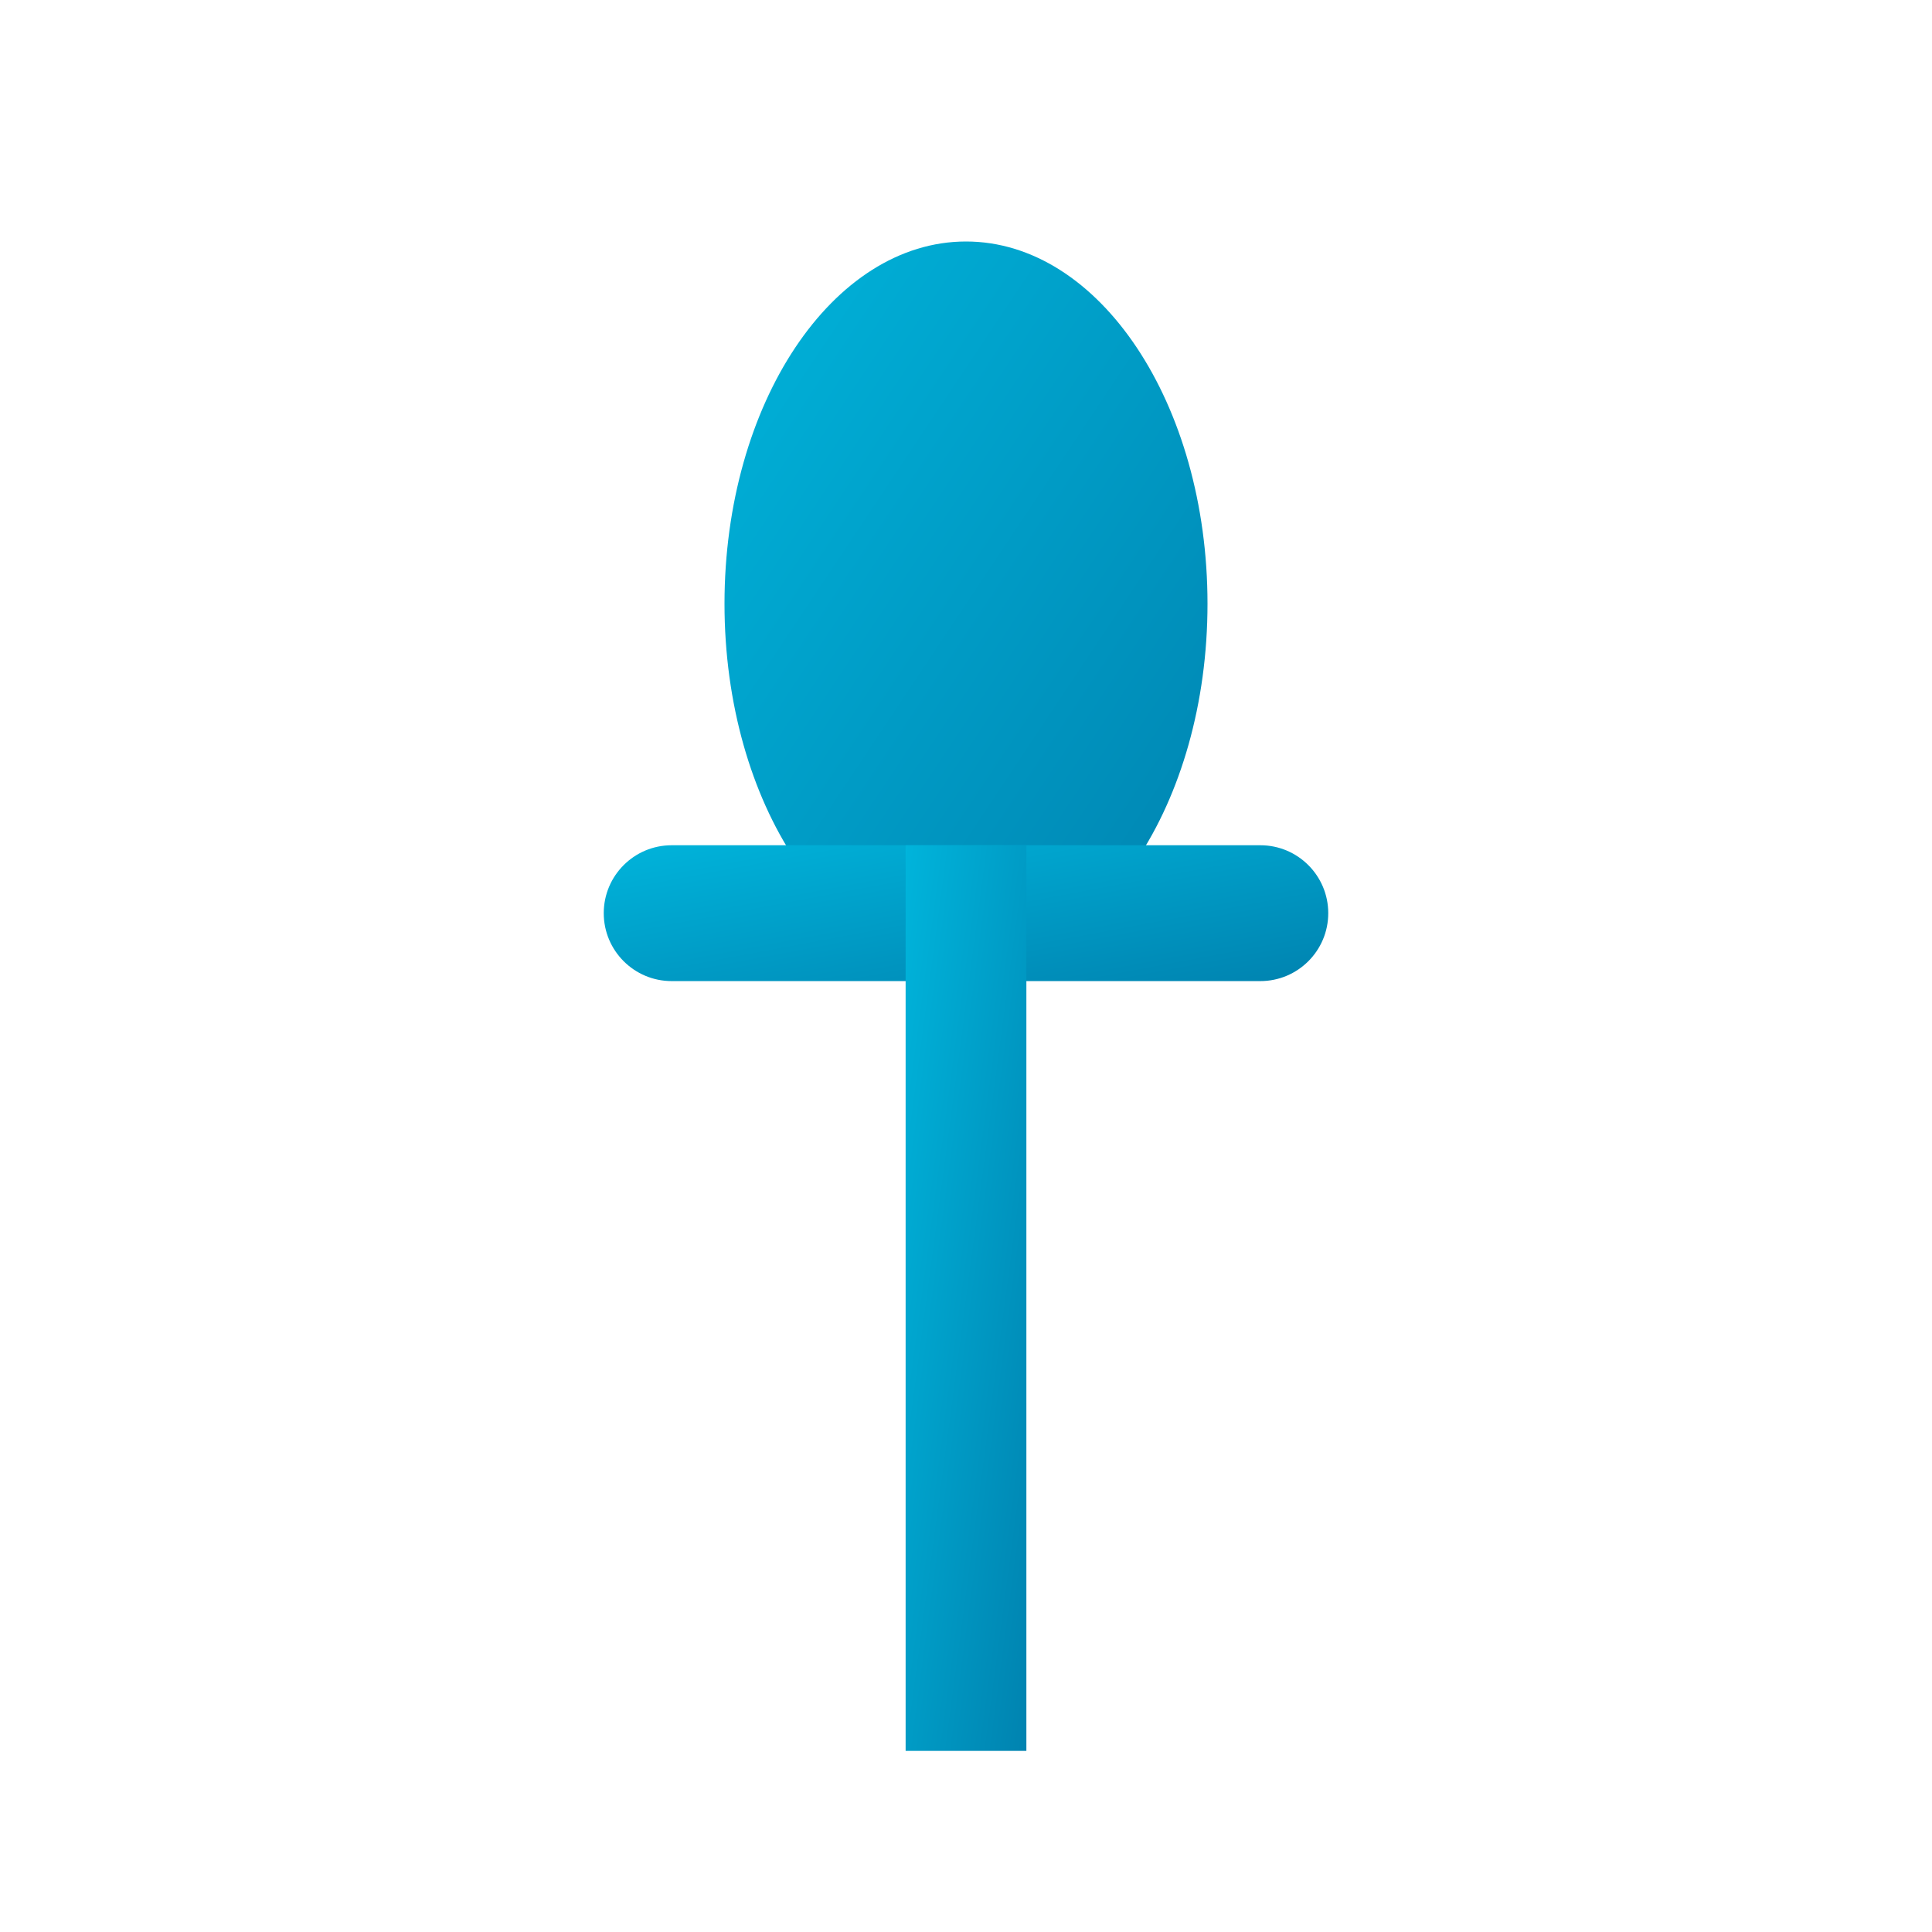
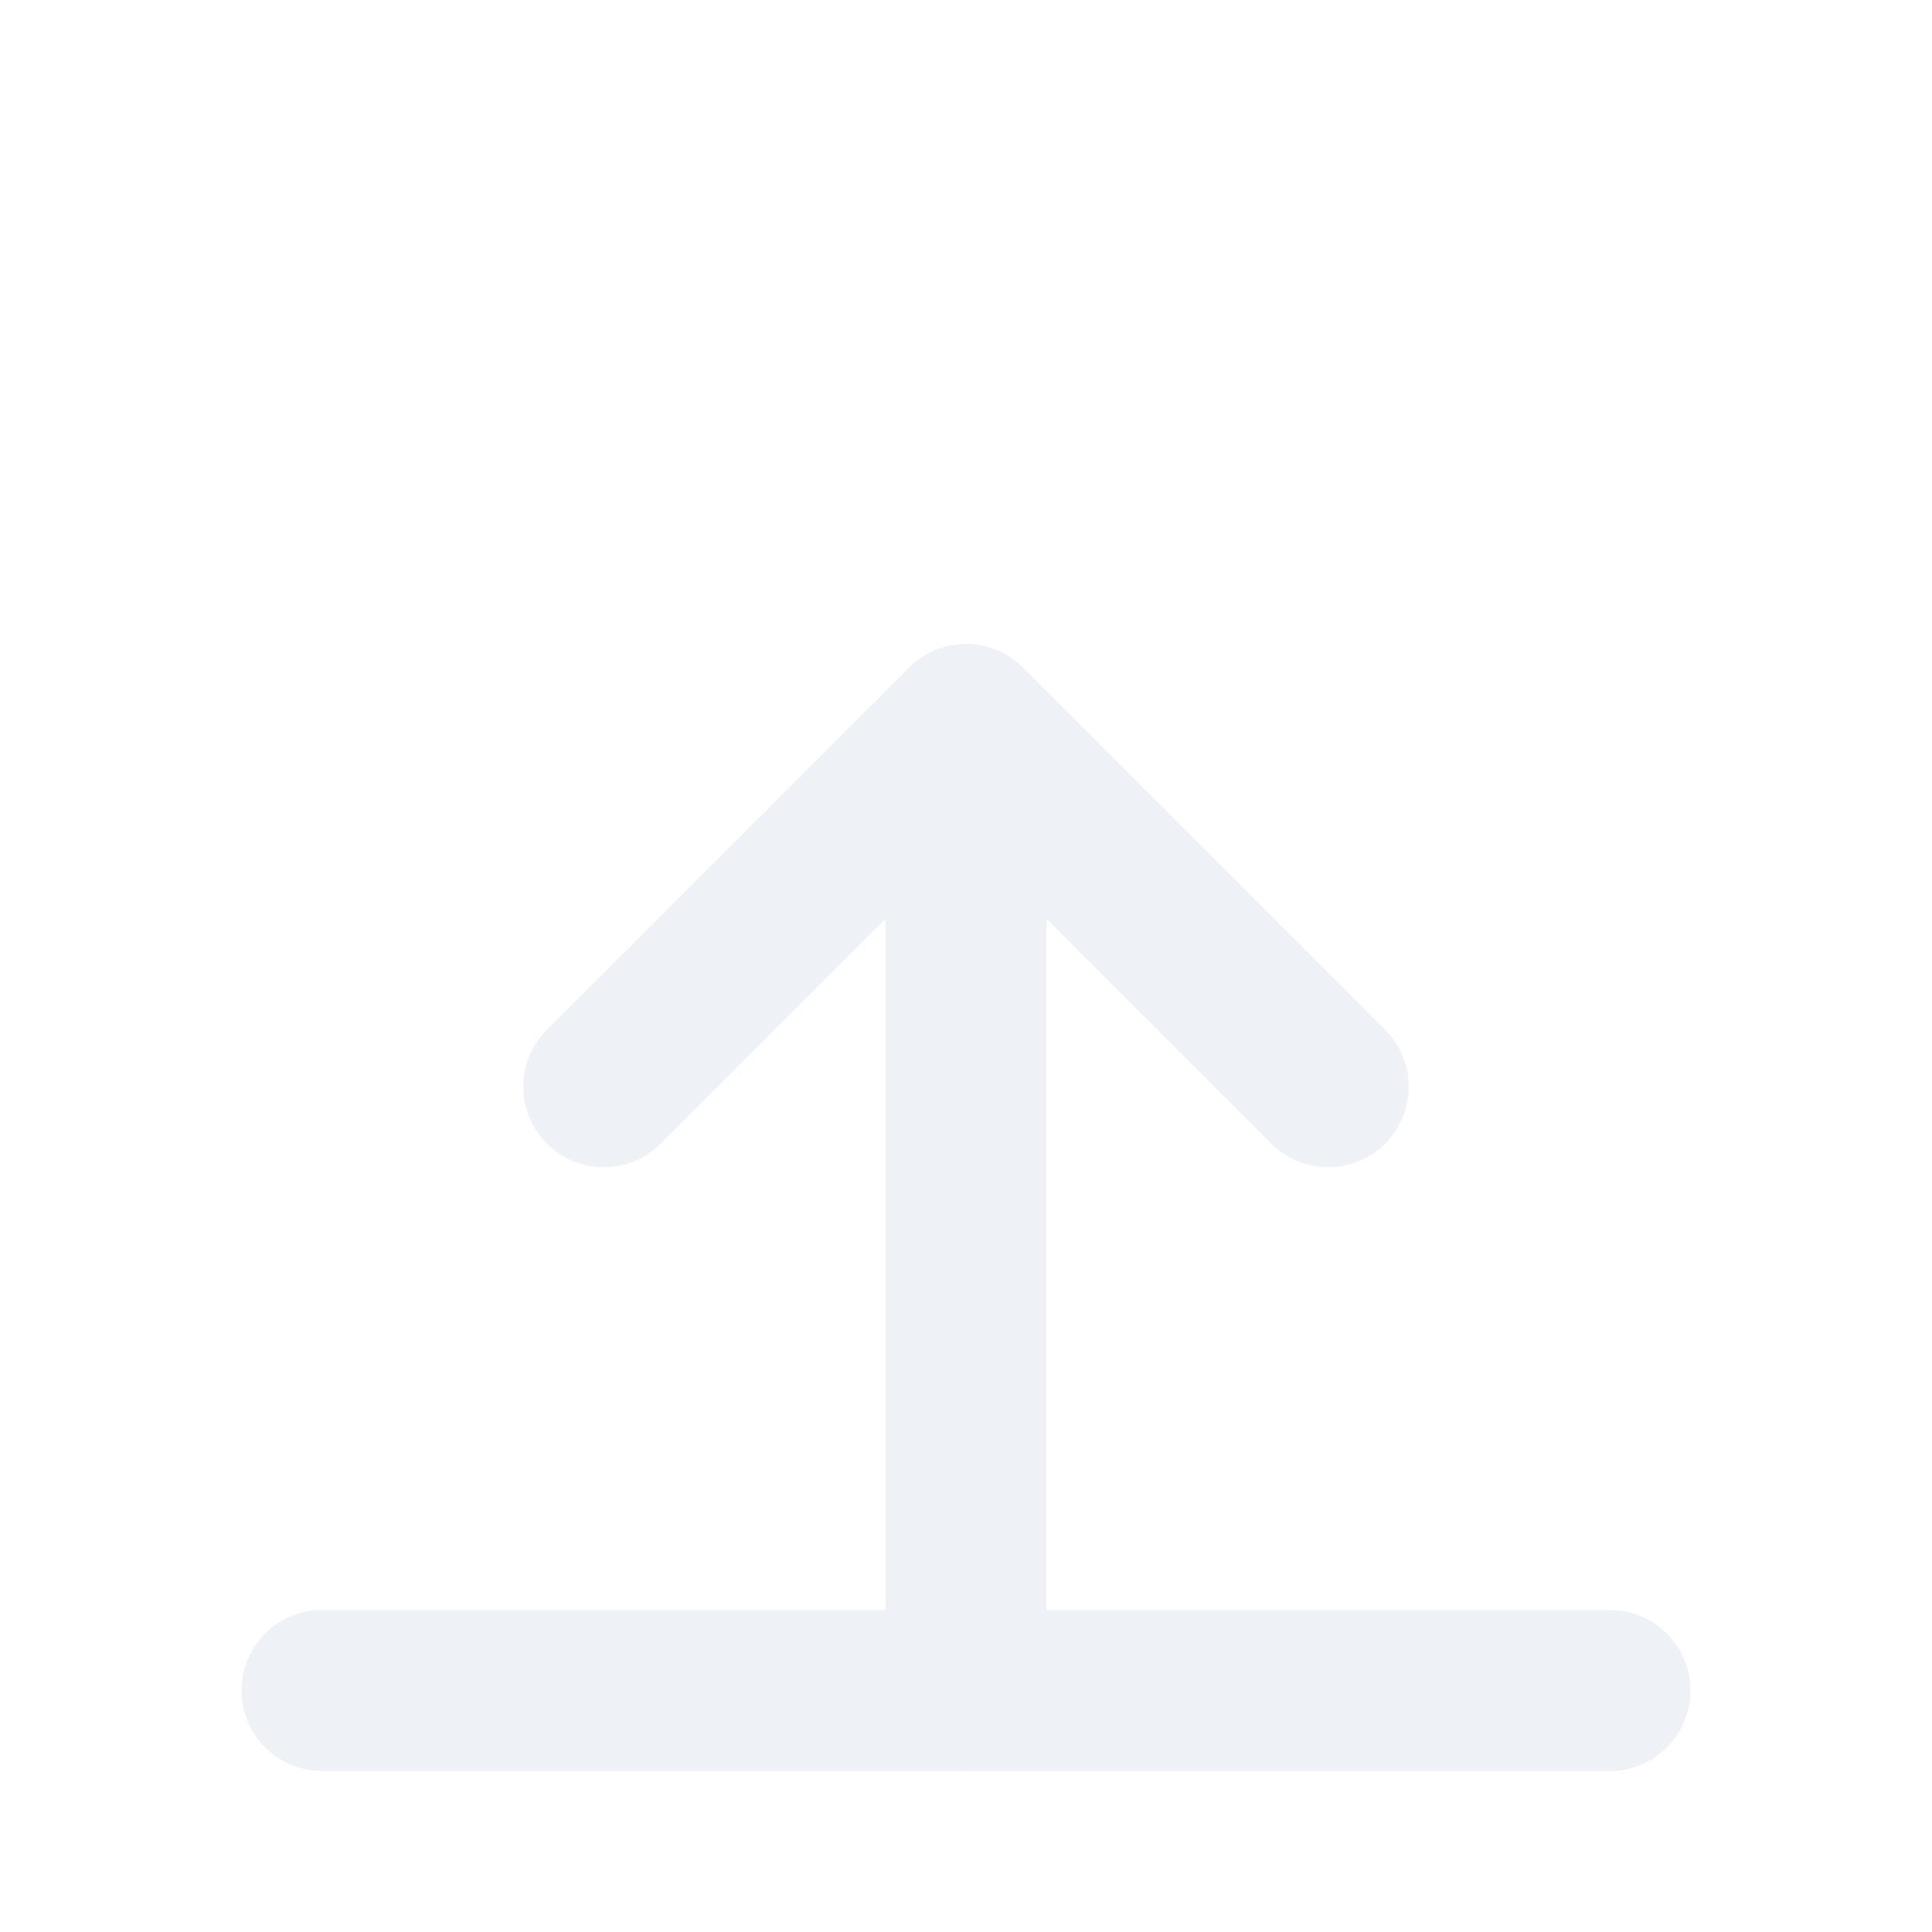
- <svg xmlns="http://www.w3.org/2000/svg" width="512" height="512" viewBox="0 0 512 512" fill="none">
-   <defs>
-     <linearGradient id="gradAnkh" x1="0" y1="0" x2="1" y2="1">
-       <stop offset="0%" stop-color="#00b4db" />
-       <stop offset="100%" stop-color="#0083b0" />
-     </linearGradient>
-   </defs>
-   <ellipse cx="256" cy="160" rx="64" ry="96" fill="url(#gradAnkh)" />
-   <rect x="160" y="224" width="192" height="36" rx="18" fill="url(#gradAnkh)" />
-   <rect x="240" y="224" width="32" height="240" fill="url(#gradAnkh)" />
+ <svg xmlns="http://www.w3.org/2000/svg" viewBox="0 0 24 24" fill="none" stroke="#eef2f7" stroke-width="2" stroke-linecap="round" stroke-linejoin="round">
+   <path d="M12 21V9" />
+   <path d="M7.5 13.5L12 9l4.5 4.5" />
+   <path d="M4 21h16" />
</svg>
